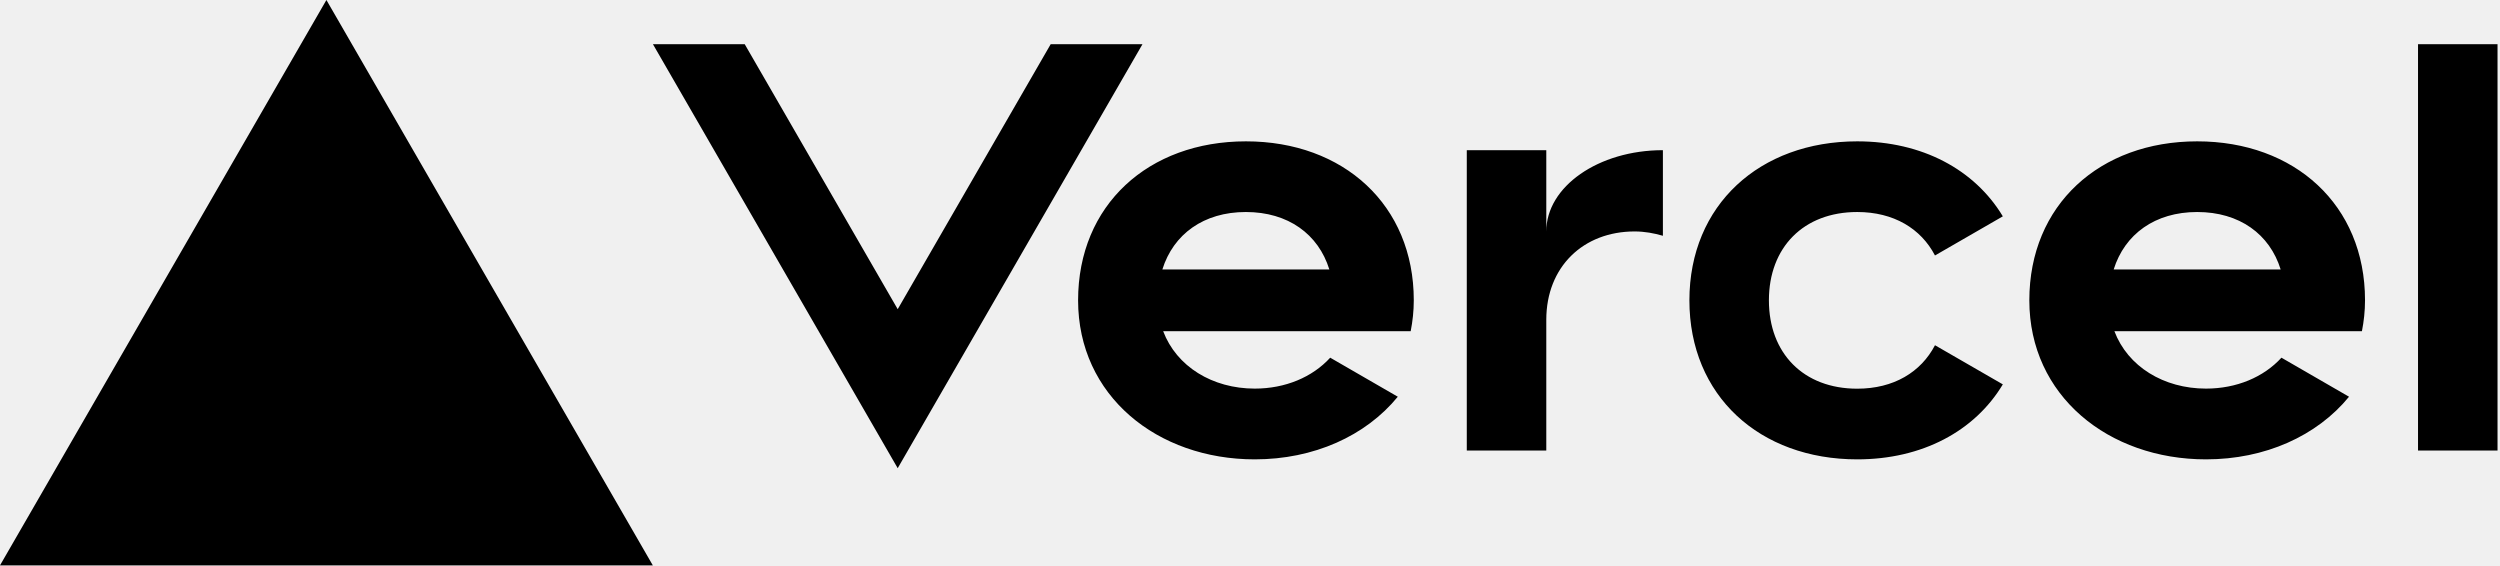
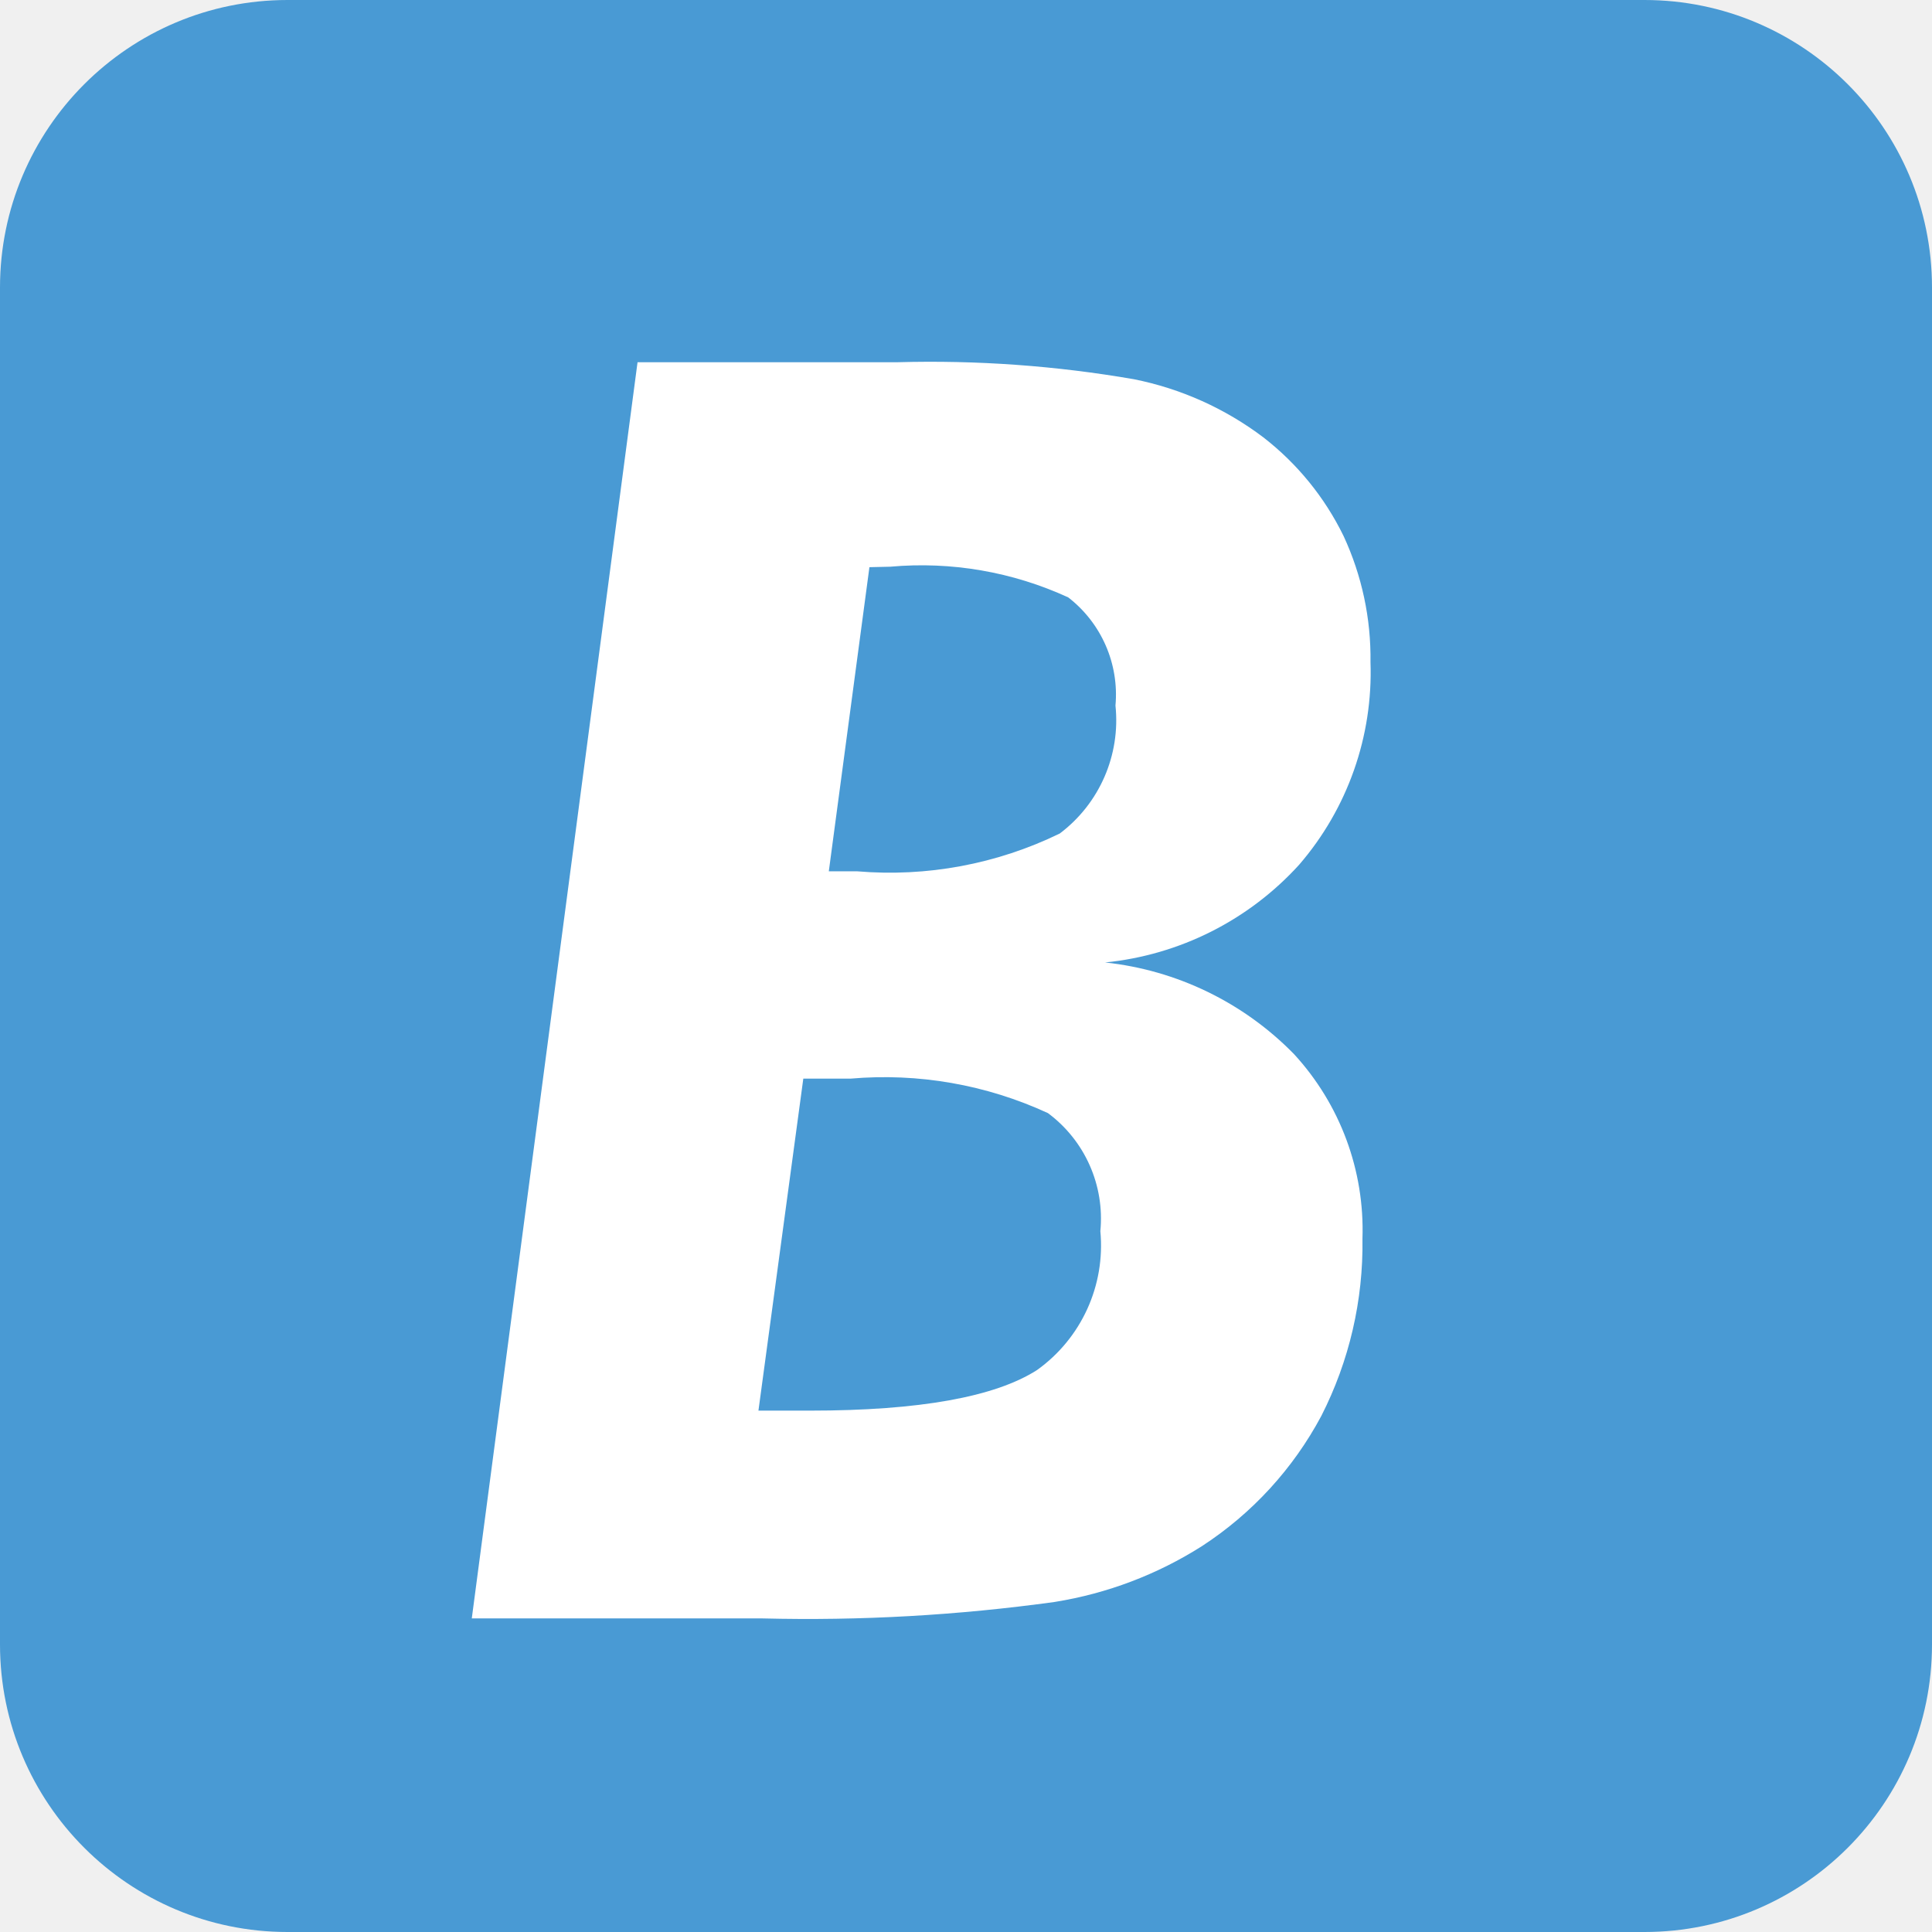
- <svg xmlns="http://www.w3.org/2000/svg" width="283" height="64" viewBox="0 0 283 64" fill="none">
-   <path d="M141.04 16c-11.04 0-19 7.2-19 18s8.96 18 20 18c6.67 0 12.55-2.64 16.19-7.09l-7.65-4.42c-2.02 2.21-5.09 3.5-8.54 3.5-4.79 0-8.86-2.5-10.37-6.5h28.02c.22-1.12.35-2.28.35-3.5 0-10.79-7.96-17.99-19-17.99zm-9.46 14.5c1.25-3.99 4.67-6.5 9.45-6.5 4.79 0 8.21 2.51 9.45 6.5h-18.9zM248.72 16c-11.04 0-19 7.2-19 18s8.96 18 20 18c6.67 0 12.55-2.64 16.19-7.09l-7.65-4.42c-2.02 2.21-5.09 3.5-8.54 3.5-4.79 0-8.86-2.5-10.37-6.5h28.02c.22-1.12.35-2.28.35-3.5 0-10.79-7.96-17.99-19-17.99zm-9.45 14.5c1.25-3.99 4.67-6.5 9.45-6.5 4.79 0 8.21 2.51 9.45 6.5h-18.9zM200.24 34c0 6 3.92 10 10 10 4.12 0 7.21-1.87 8.8-4.92l7.68 4.43c-3.18 5.3-9.14 8.49-16.48 8.49-11.05 0-19-7.2-19-18s7.96-18 19-18c7.34 0 13.29 3.19 16.48 8.49l-7.68 4.43c-1.59-3.05-4.68-4.92-8.8-4.92-6.07 0-10 4-10 10zm82.48-29v46h-9V5h9zM36.95 0L73.9 64H0L36.95 0zm92.38 5l-27.71 48L73.91 5H84.3l17.32 30 17.32-30h10.39zm58.91 12v9.69c-1-.29-2.06-.49-3.2-.49-5.81 0-10 4-10 10V51h-9V17h9v9.2c0-5.08 5.91-9.2 13.2-9.2z" fill="#000" />
+ <svg xmlns="http://www.w3.org/2000/svg" id="Layer_1" data-name="Layer 1" viewBox="0 0 40.91 40.91">
+   <defs>
+     <style>.cls-1{fill:#499ad4;}.cls-2{fill:#fff;}</style>
+   </defs>
+   <rect class="cls-1" width="40.91" height="40.91" rx="6.09" />
+   <path class="cls-2" d="M101.24,113.82l3.51-26.6h5.51a25.23,25.23,0,0,1,5,.36A6.73,6.73,0,0,1,118,88.81a5.93,5.93,0,0,1,1.7,2.09,6.14,6.14,0,0,1,.57,2.67,6.23,6.23,0,0,1-1.51,4.29,6.41,6.41,0,0,1-4.11,2.07,6.57,6.57,0,0,1,4,1.94,5.5,5.5,0,0,1,1.45,3.91,8,8,0,0,1-.87,3.75,7.5,7.5,0,0,1-2.53,2.76,8.25,8.25,0,0,1-3.11,1.18,38.12,38.12,0,0,1-6.19.35Zm6.07-4.4h1.09c2.32,0,3.92-.29,4.81-.86a3.24,3.24,0,0,0,1.34-2.94,2.78,2.78,0,0,0-1.11-2.5,8.26,8.26,0,0,0-4.18-.73h-1Zm2.35-17.86L108.8,98h.6a8.22,8.22,0,0,0,4.29-.8,3,3,0,0,0,1.18-2.71,2.6,2.6,0,0,0-1-2.29,7.43,7.43,0,0,0-3.77-.65Z" transform="translate(-91.25 -79.55)" />
</svg>
